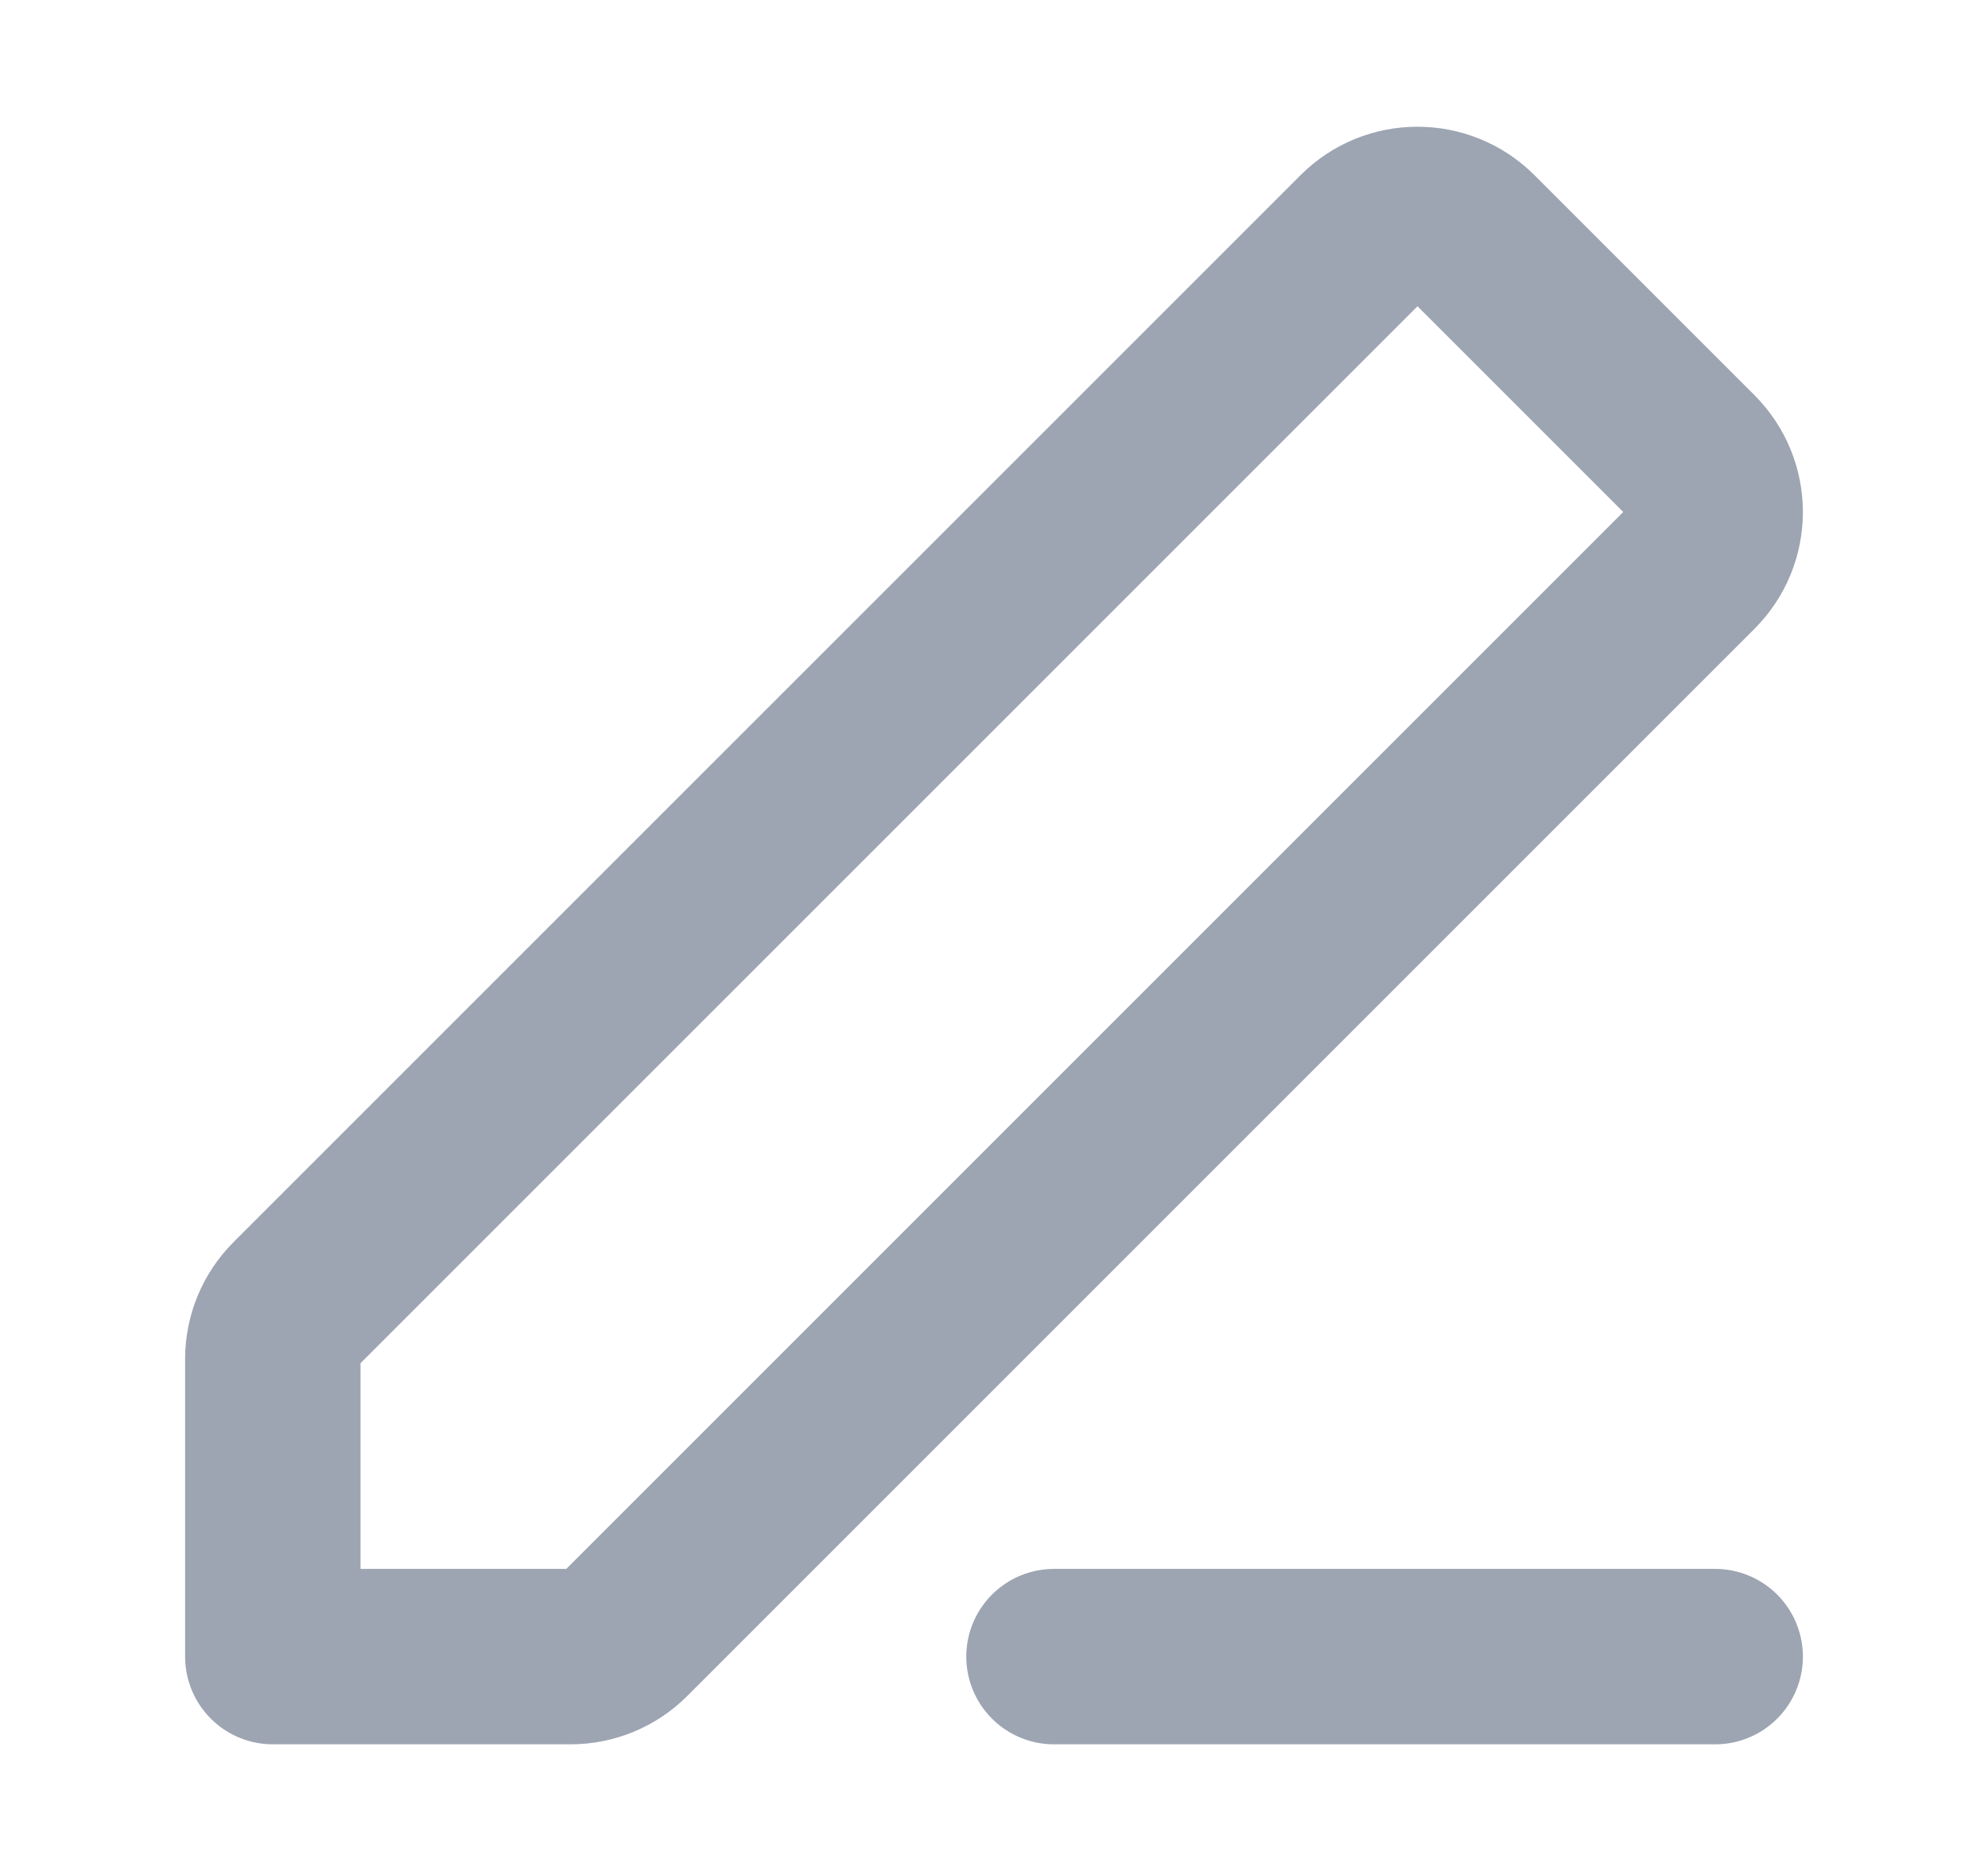
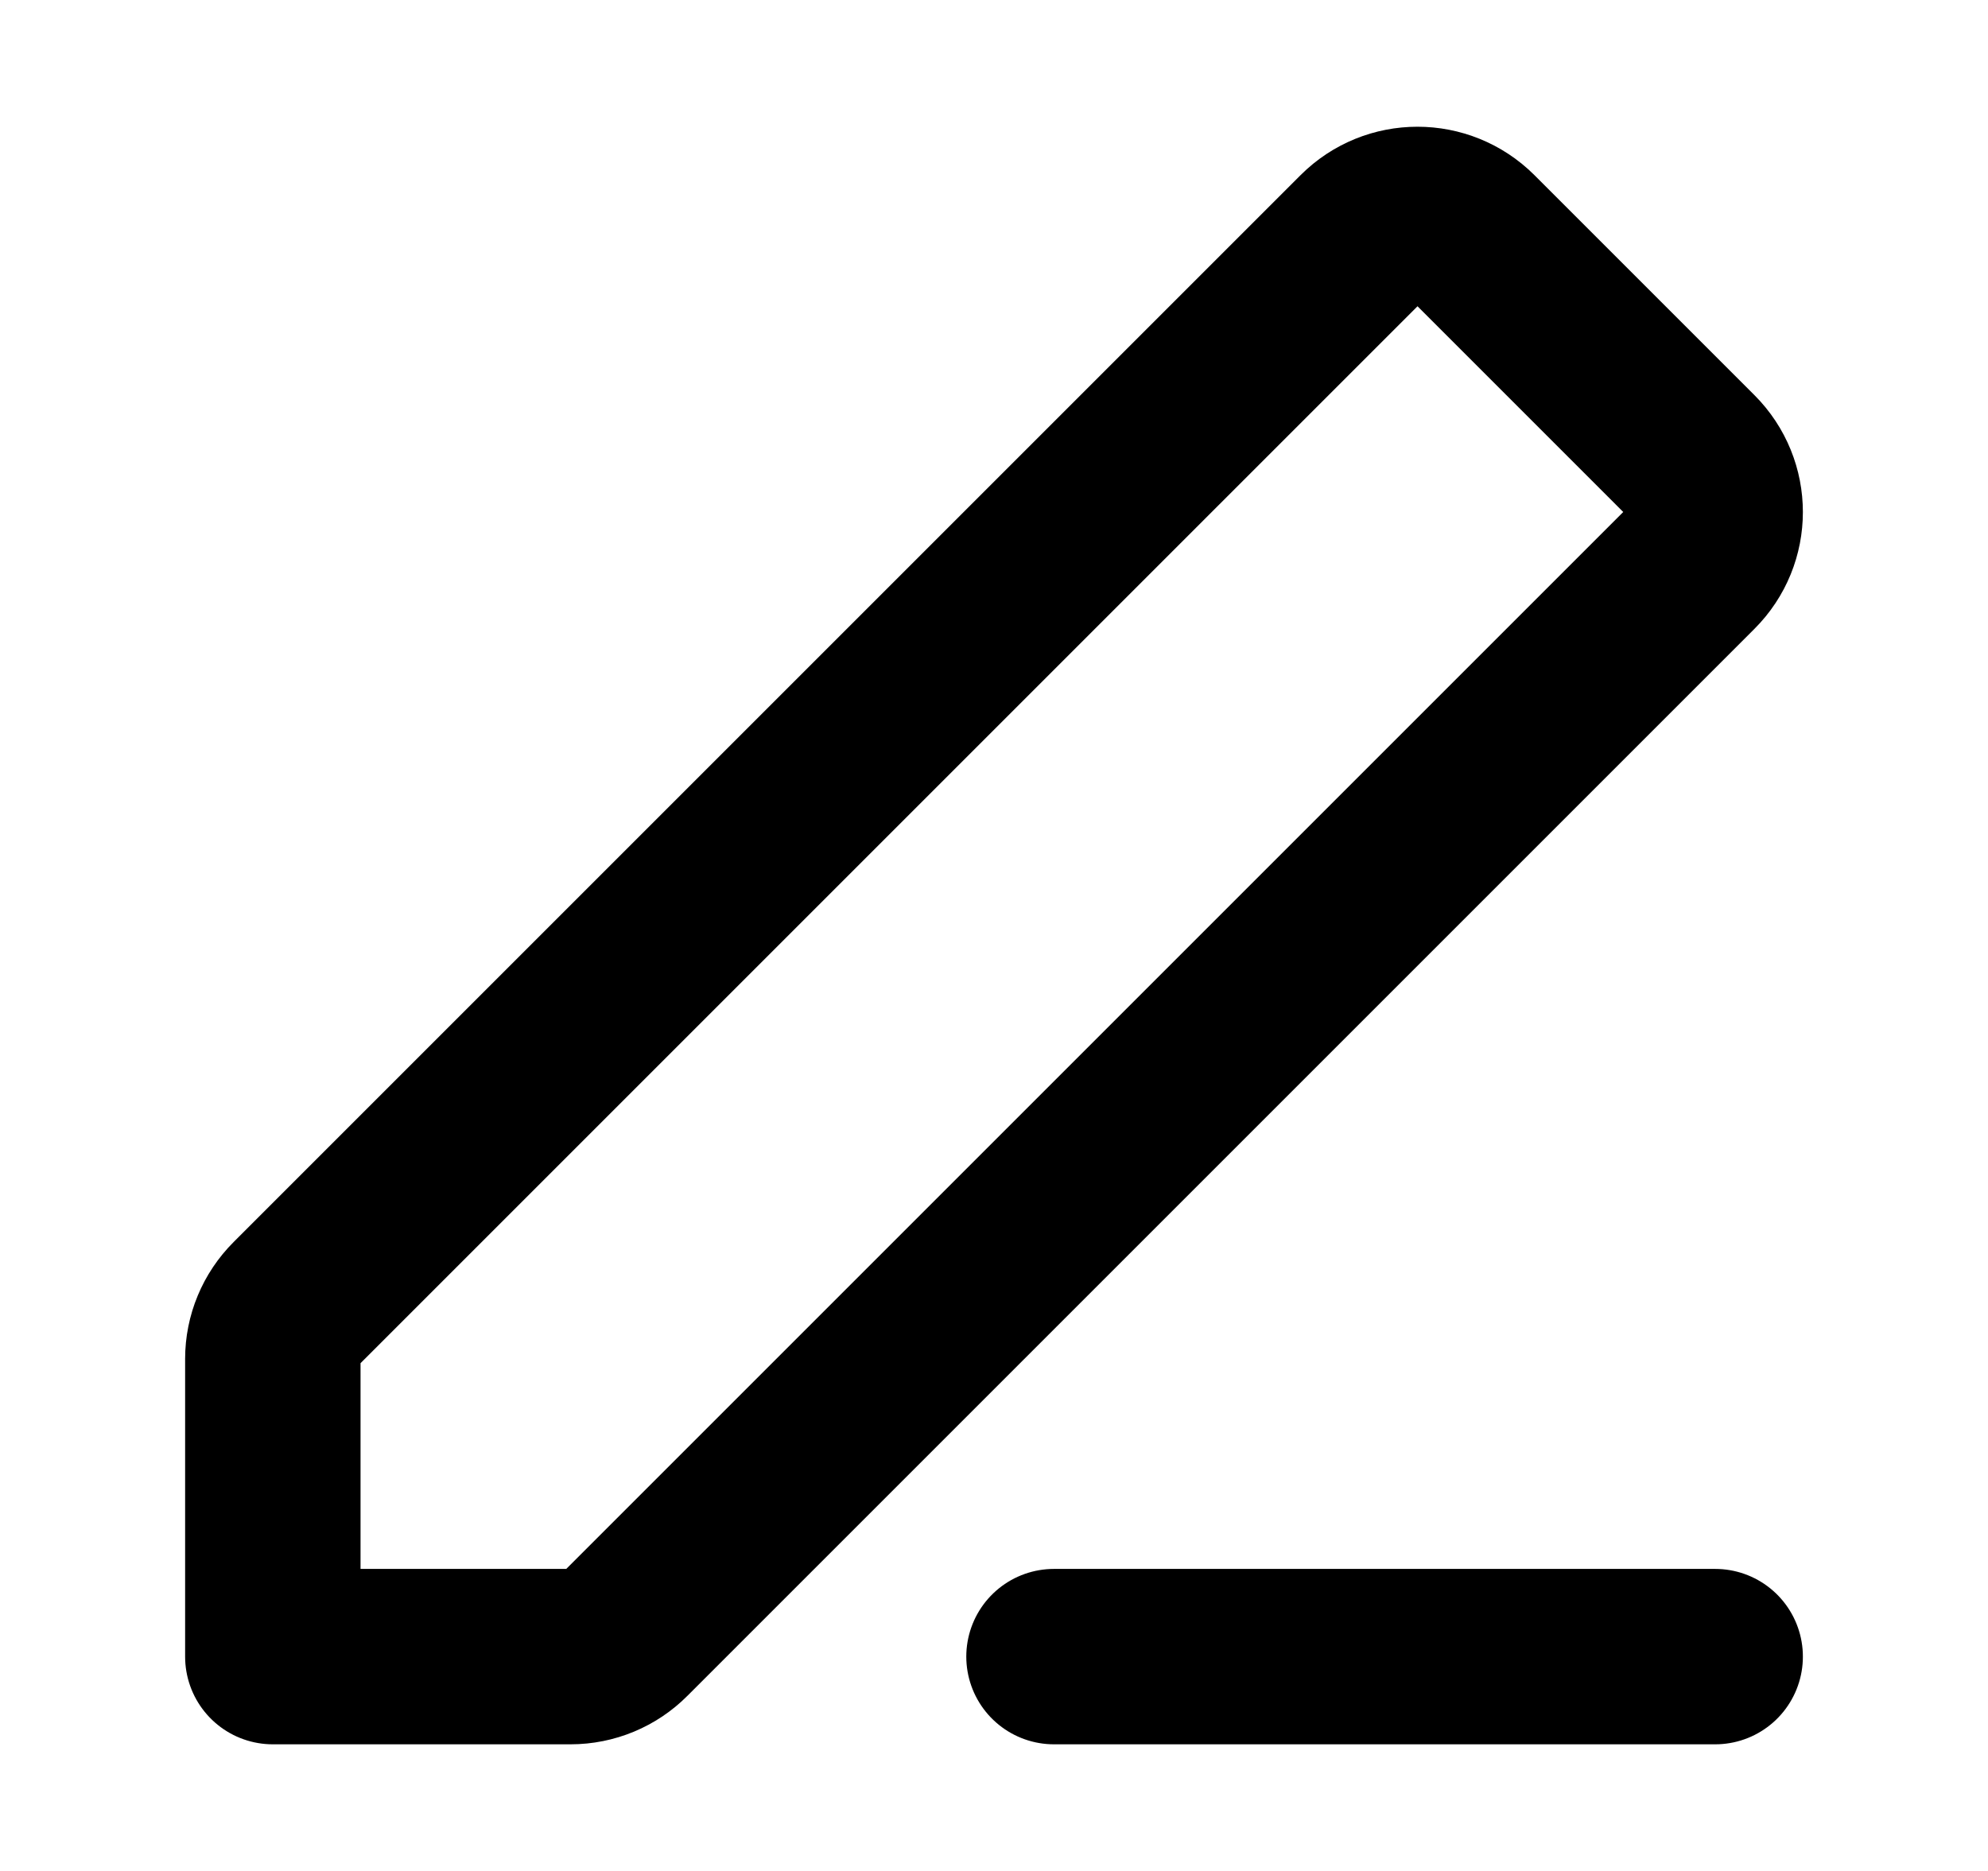
<svg xmlns="http://www.w3.org/2000/svg" width="17" height="16" viewBox="0 0 17 16" fill="none">
-   <path d="M9.013 14.167H14.667M2.333 11.621V14.167H4.879C5.055 14.167 5.224 14.097 5.348 13.972L14.472 4.848C14.732 4.589 14.732 4.169 14.472 3.909L12.591 2.028C12.331 1.769 11.911 1.769 11.652 2.028L2.528 11.152C2.403 11.277 2.333 11.445 2.333 11.621Z" stroke="#9DA4B2" stroke-width="1.5" stroke-linecap="round" stroke-linejoin="round" />
+   <path d="M9.013 14.167H14.667M2.333 11.621V14.167H4.879C5.055 14.167 5.224 14.097 5.348 13.972L14.472 4.848C14.732 4.589 14.732 4.169 14.472 3.909L12.591 2.028C12.331 1.769 11.911 1.769 11.652 2.028L2.528 11.152C2.403 11.277 2.333 11.445 2.333 11.621Z" stroke="currentColor" stroke-width="1.5" stroke-linecap="round" stroke-linejoin="round" />
</svg>
